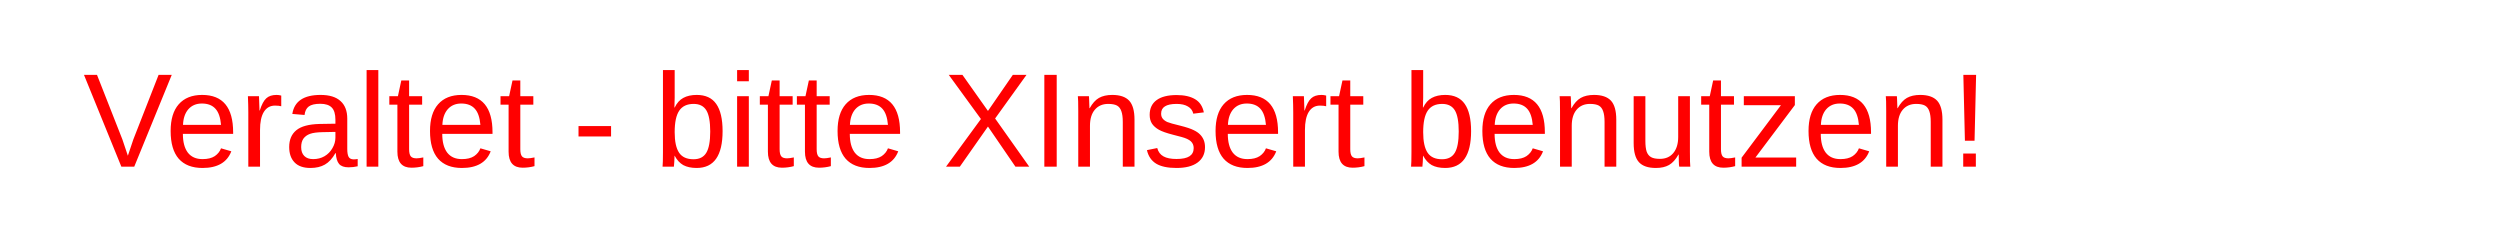
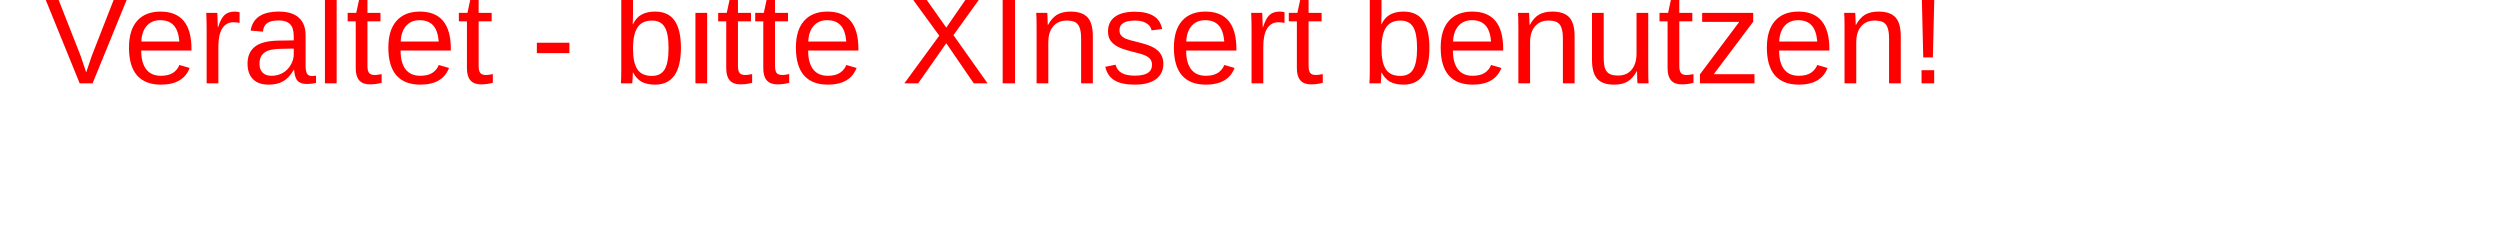
<svg xmlns="http://www.w3.org/2000/svg" version="1.1" width="300" height="30">
-   <text font-size="16" x="10" y="20" font-family="Arial">
+   <text font-size="16" x="5" y="10" font-family="Arial">
    <tspan fill="red">Veraltet - bitte XInsert benutzen!</tspan>
  </text>
</svg>
